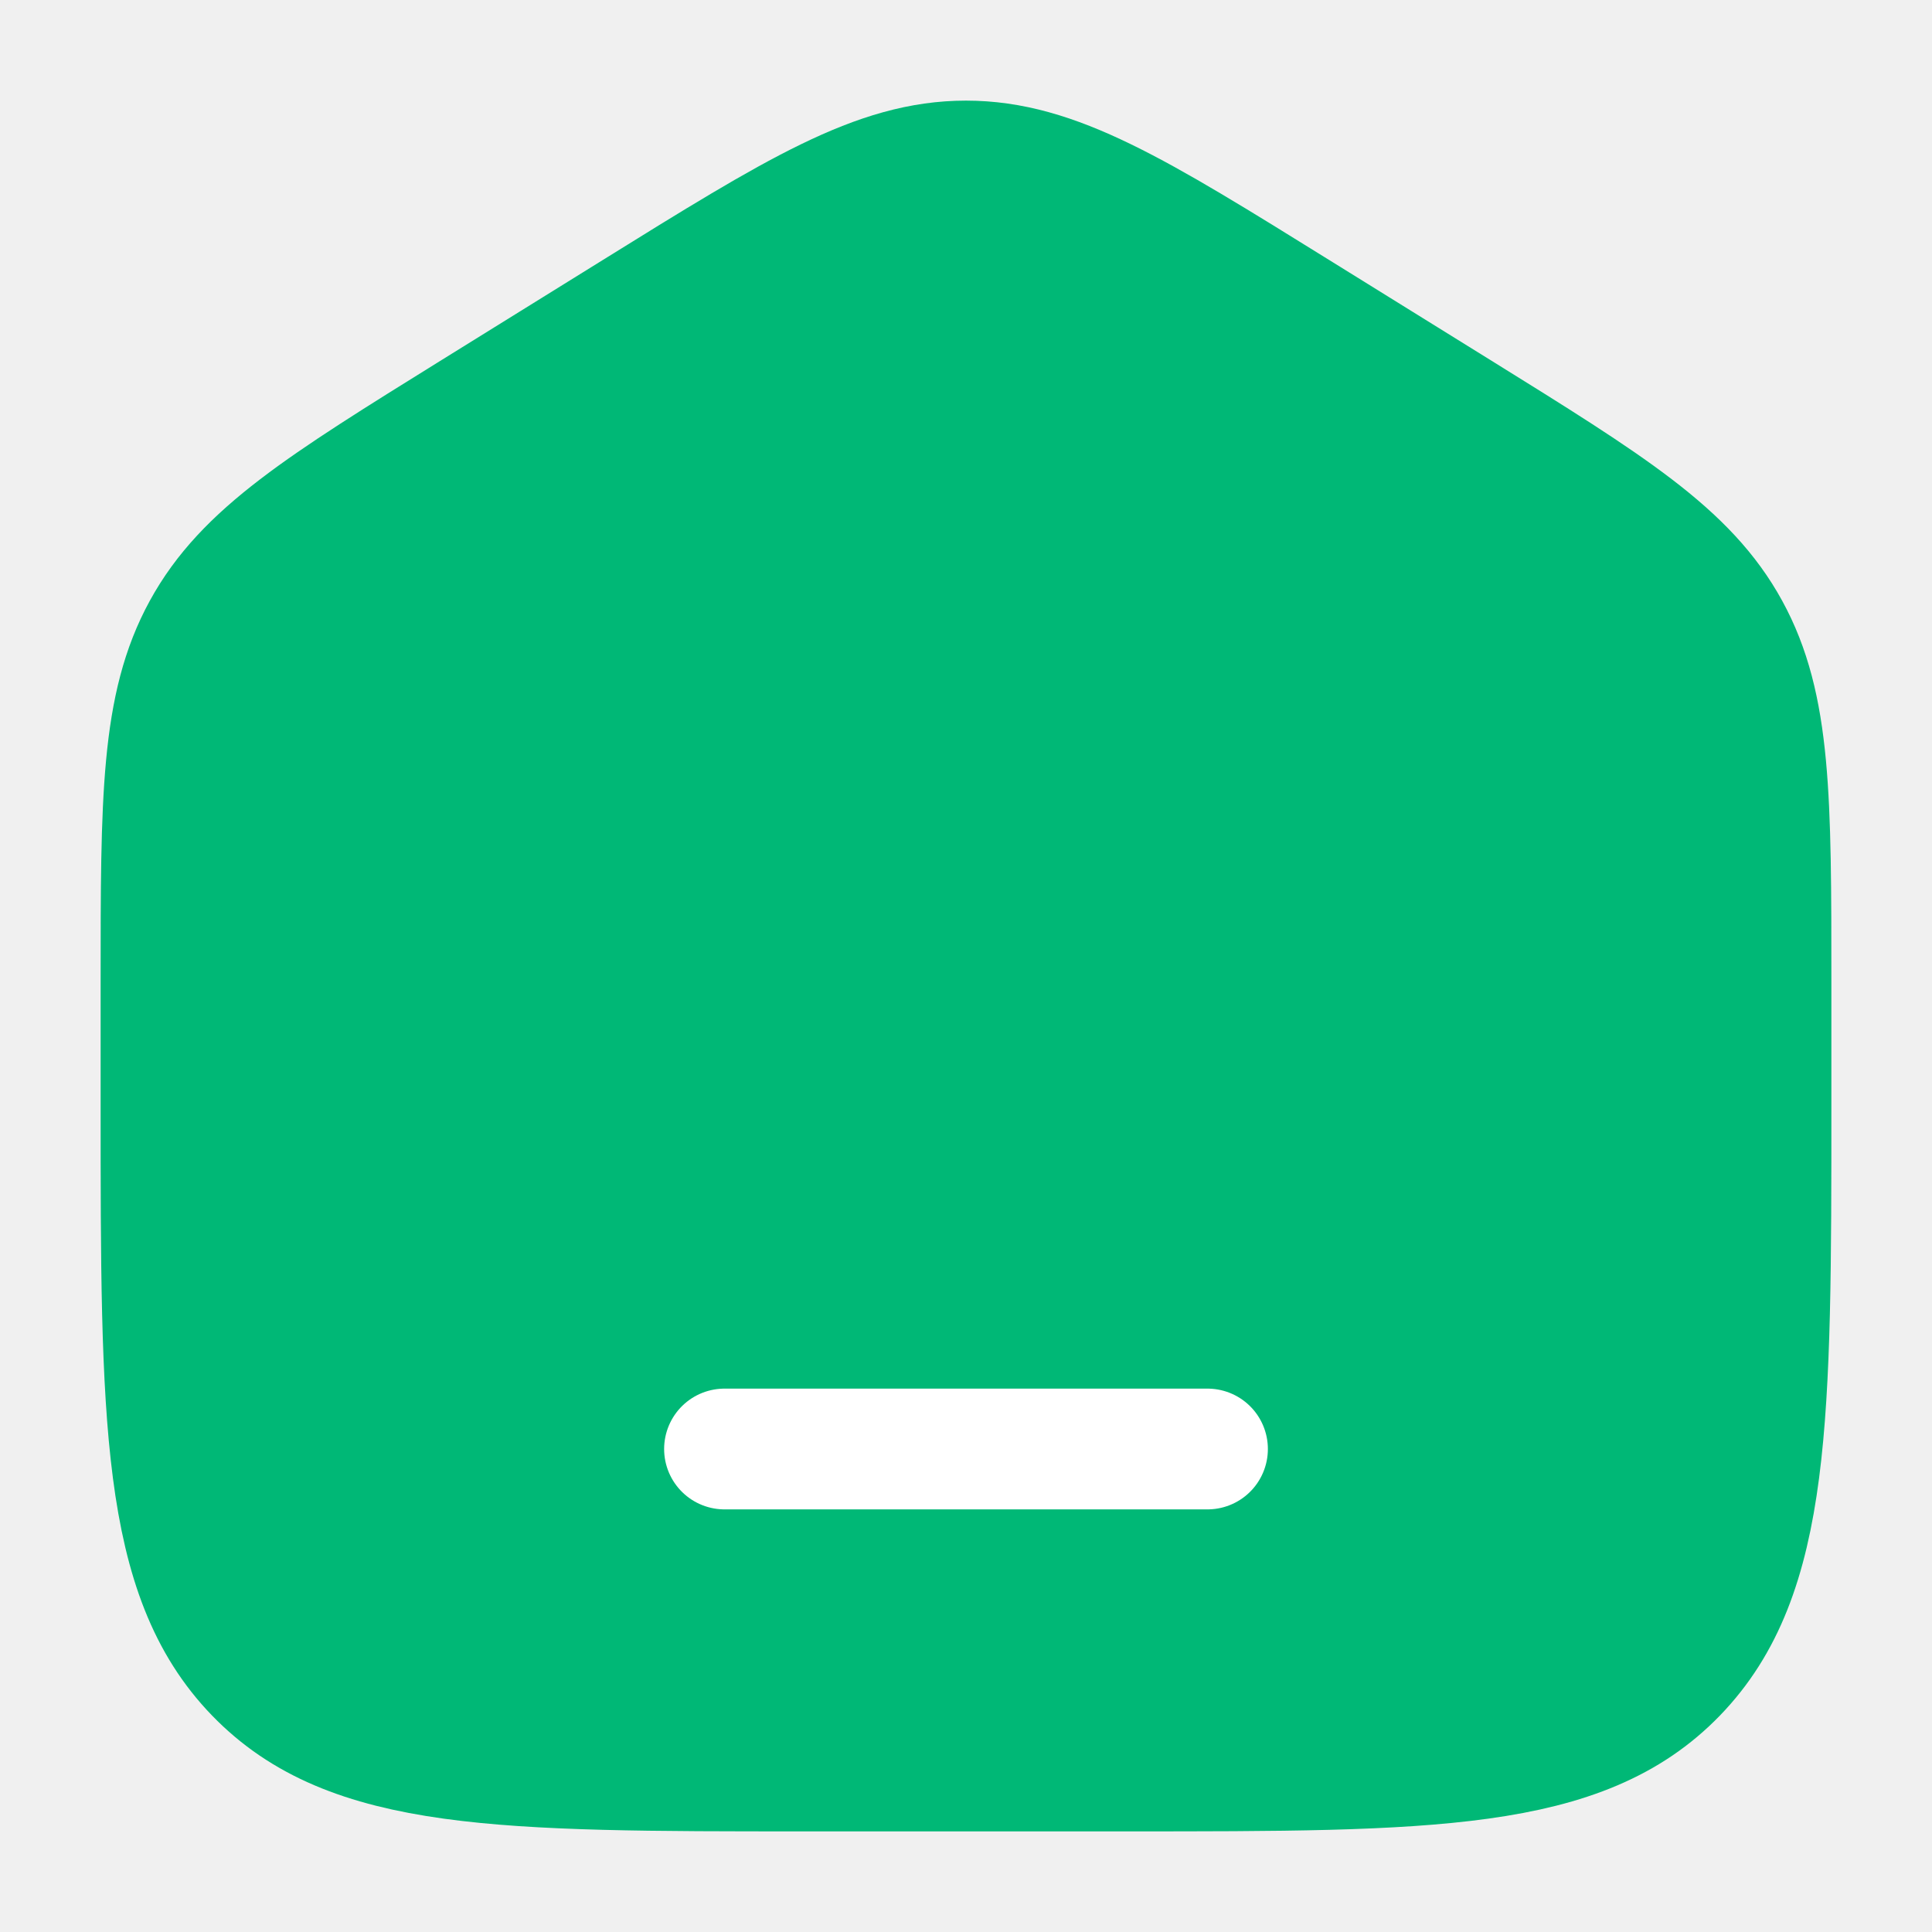
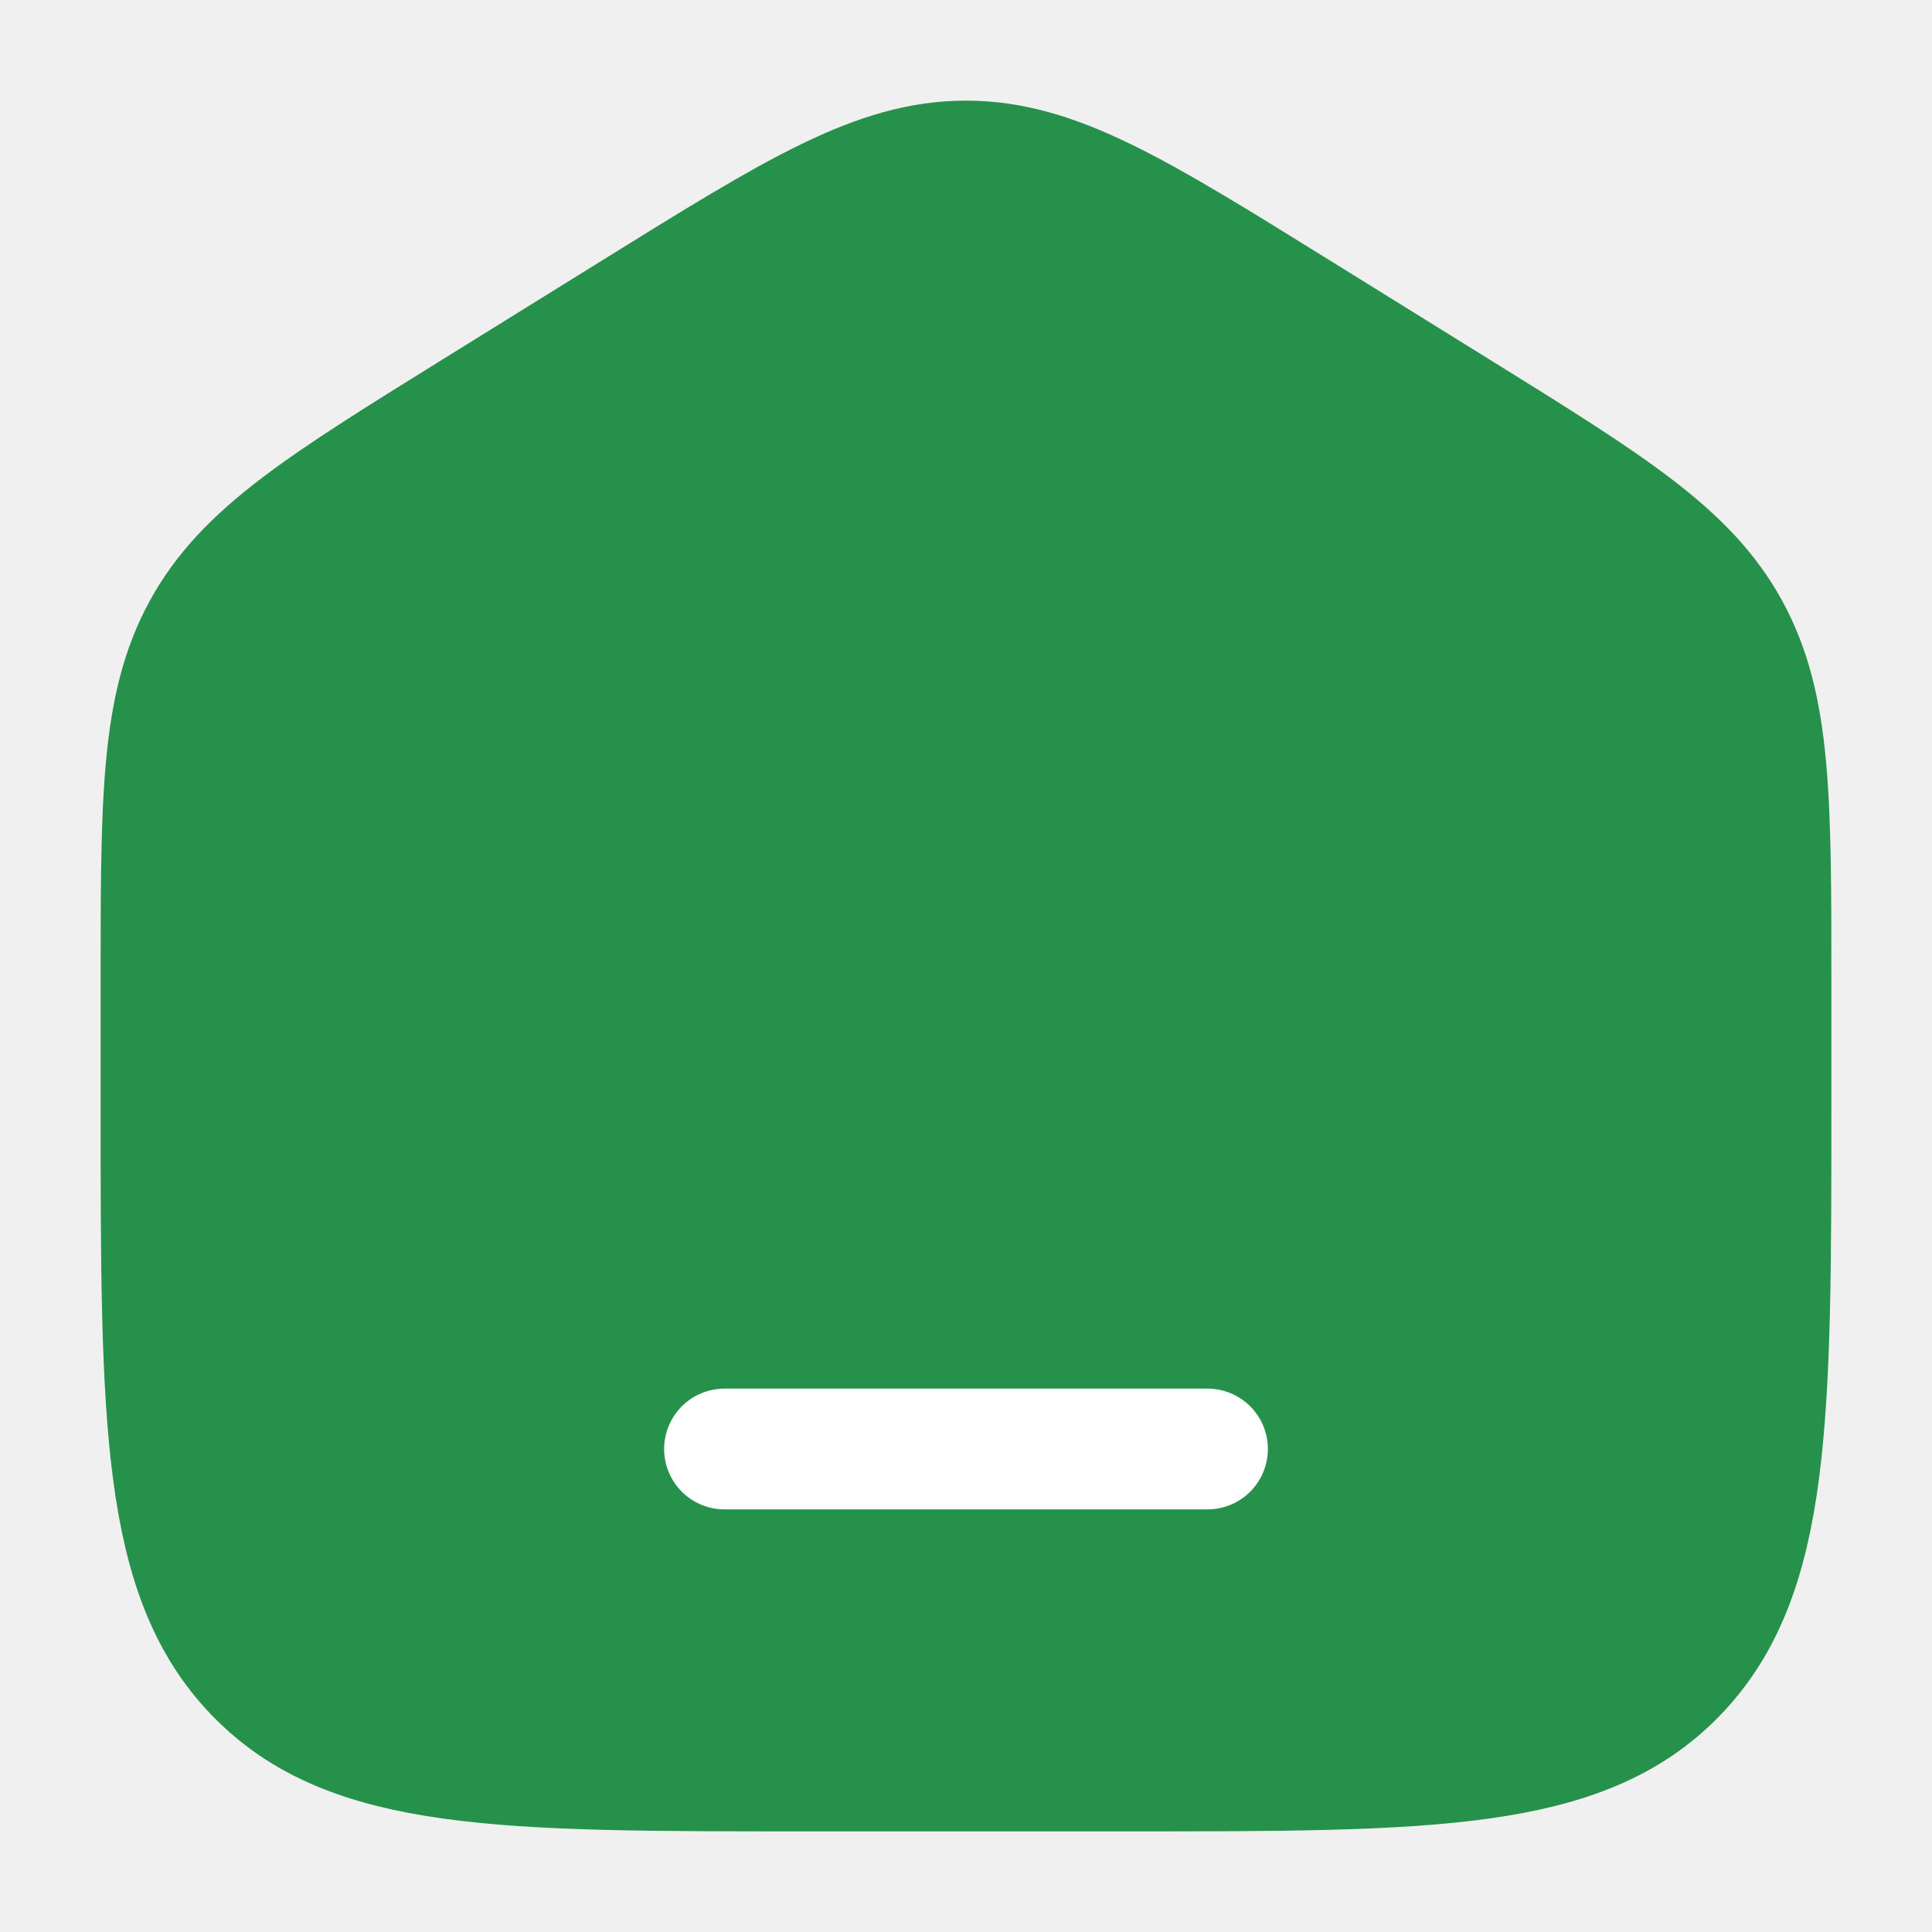
<svg xmlns="http://www.w3.org/2000/svg" width="800px" height="800px" viewBox="0 0 24 24" fill="none">
-   <path d="M2 12.204C2 9.915 2 8.771 2.519 7.823C3.038 6.874 3.987 6.286 5.884 5.108L7.884 3.867C9.889 2.622 10.892 2 12 2C13.108 2 14.111 2.622 16.116 3.867L18.116 5.108C20.013 6.286 20.962 6.874 21.481 7.823C22 8.771 22 9.915 22 12.204V13.725C22 17.626 22 19.576 20.828 20.788C19.657 22 17.771 22 14 22H10C6.229 22 4.343 22 3.172 20.788C2 19.576 2 17.626 2 13.725V12.204Z" stroke="#00B876" fill="#00B876" stroke-width="1.5" />
+   <path stroke="#26914A" fill="#26914A" stroke-width="1.5" d="M2 12.204C2 9.915 2 8.771 2.519 7.823C3.038 6.874 3.987 6.286 5.884 5.108L7.884 3.867C9.889 2.622 10.892 2 12 2C13.108 2 14.111 2.622 16.116 3.867L18.116 5.108C20.013 6.286 20.962 6.874 21.481 7.823C22 8.771 22 9.915 22 12.204V13.725C22 17.626 22 19.576 20.828 20.788C19.657 22 17.771 22 14 22H10C6.229 22 4.343 22 3.172 20.788C2 19.576 2 17.626 2 13.725V12.204Z" />
  <path d="M15 18H9" stroke="white" stroke-width="1.5" stroke-linecap="round" />
</svg>
